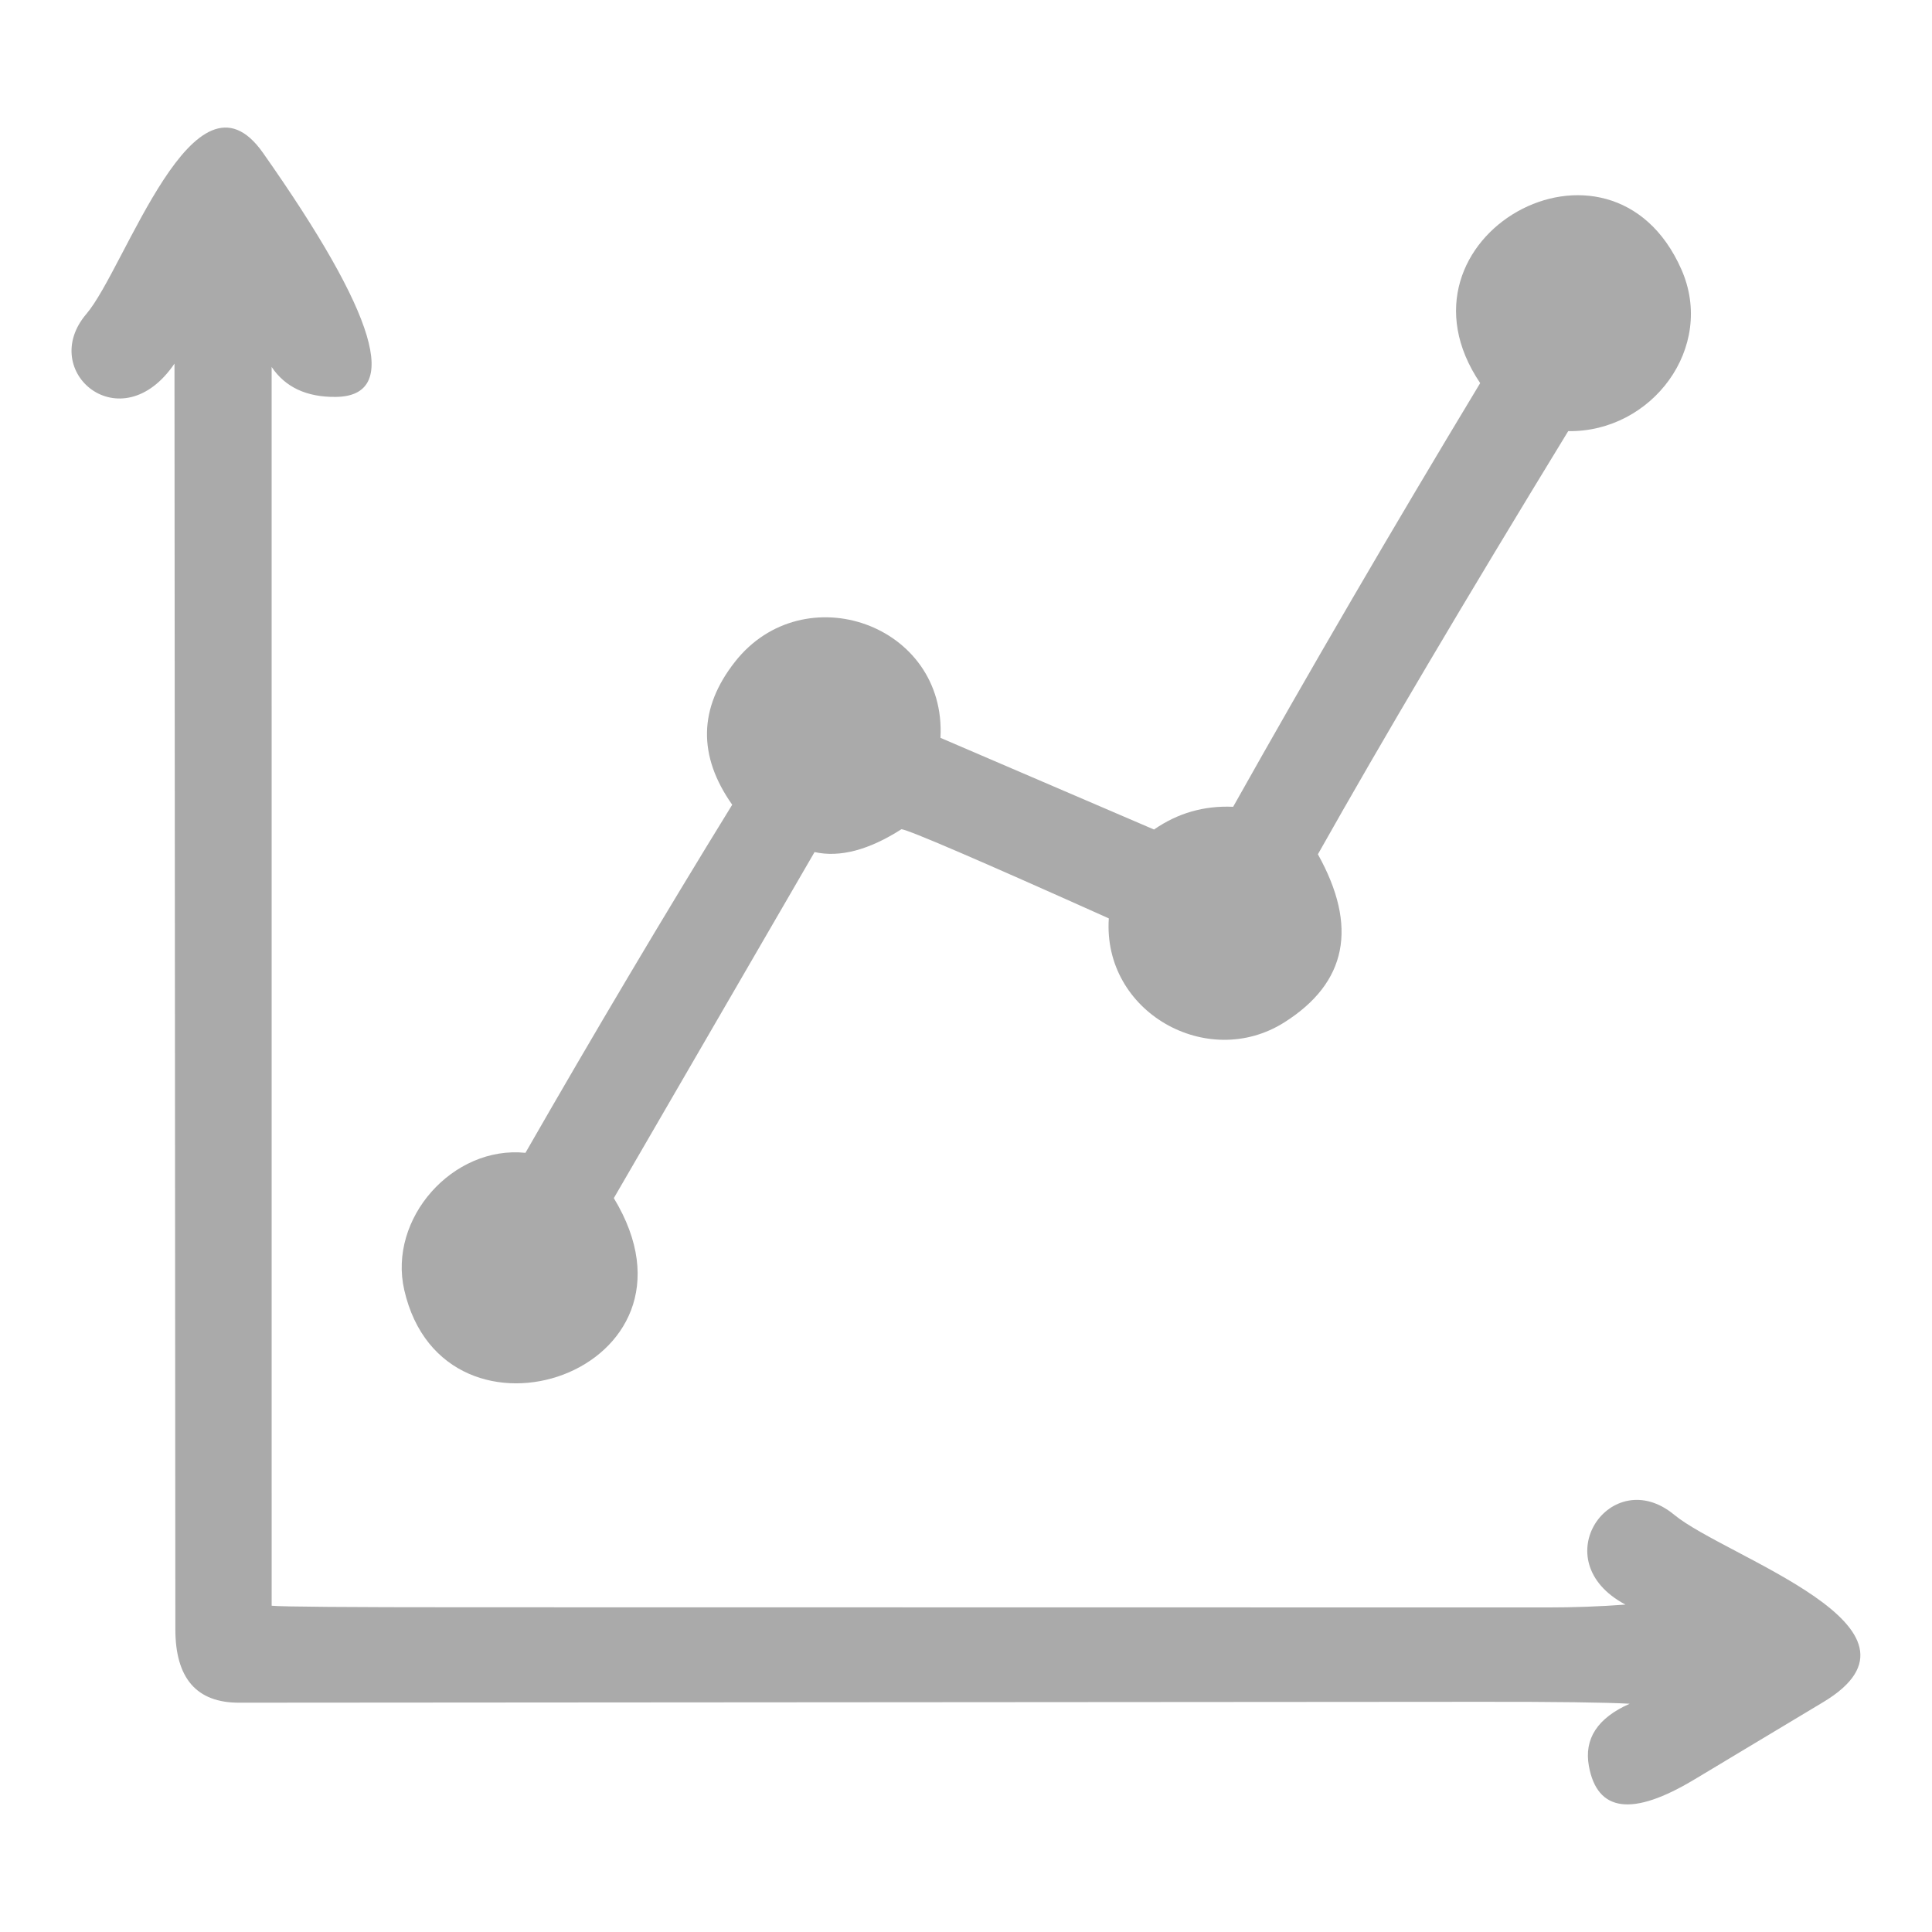
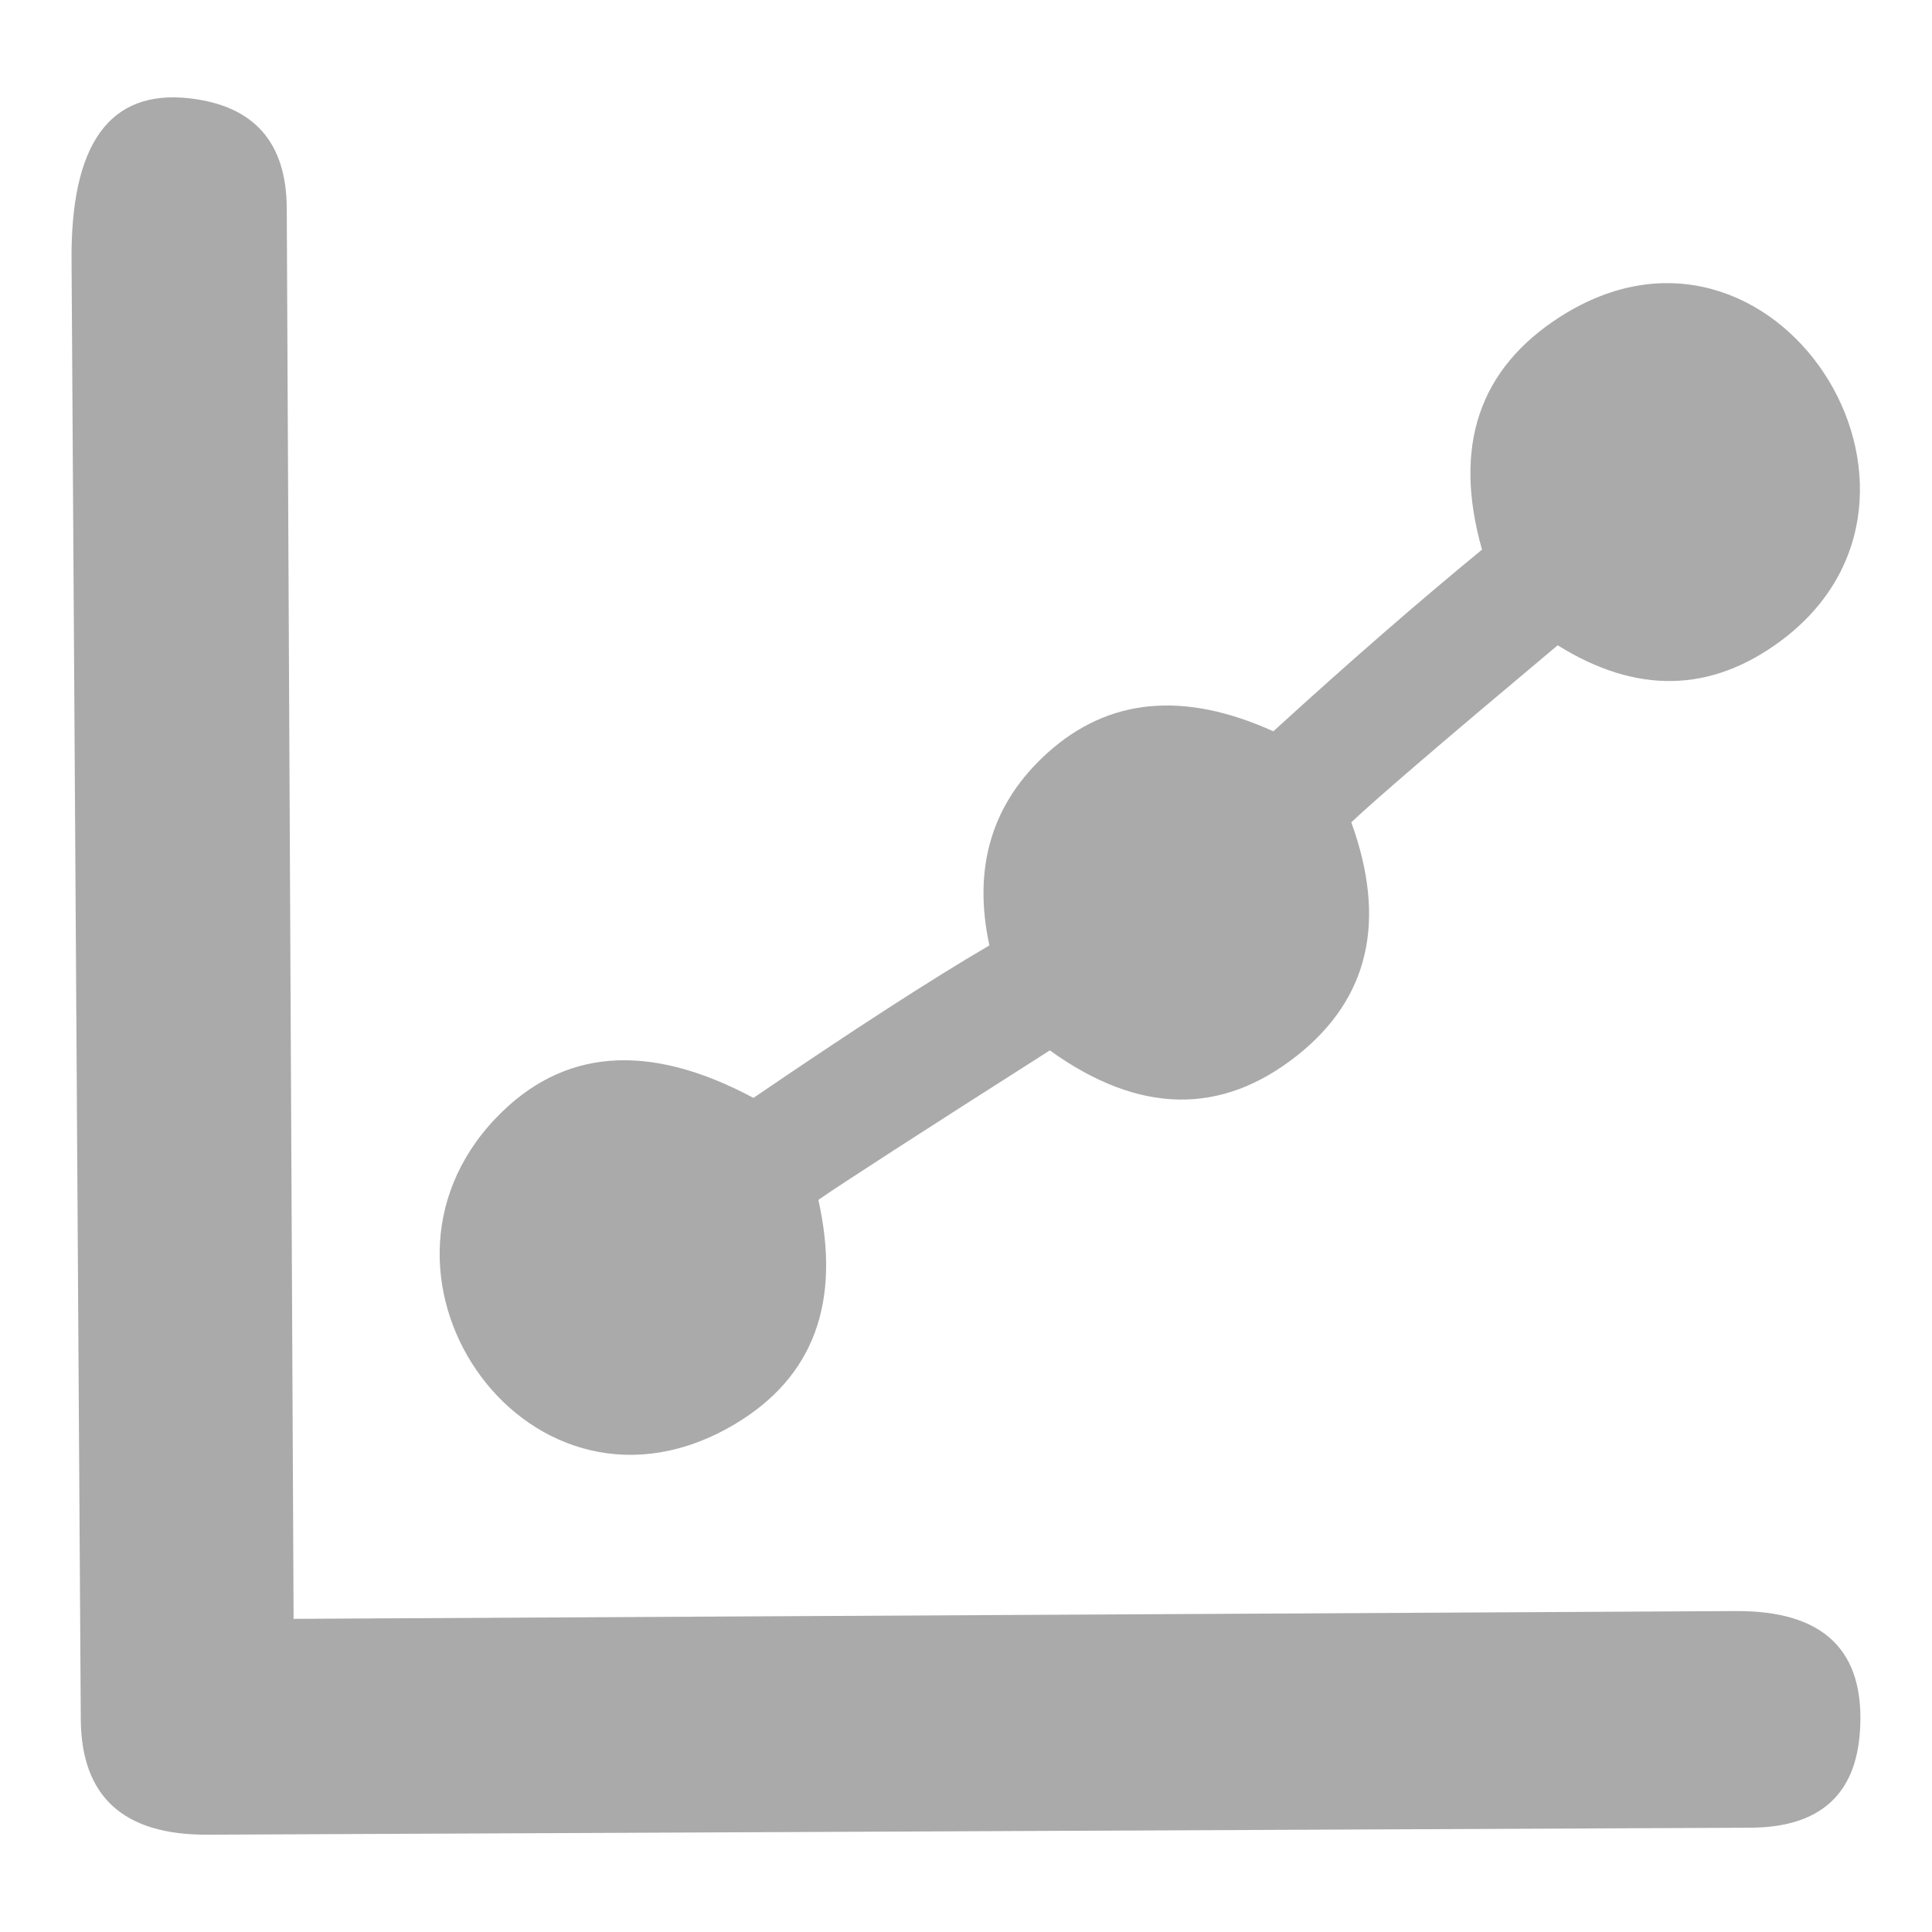
- <svg xmlns="http://www.w3.org/2000/svg" viewBox="114.24 442.98 253.67 253.67" width="16" height="16">
-   <path fill="#AAAAAA" d="M 125.585 484.196 C 119.133 491.752 130.131 501.038 137.149 490.723 L 137.264 656.875 Q 137.256 666.558 145.625 666.542 L 308.625 666.427 Q 323.494 666.412 328.214 666.680 Q 321.884 669.485 322.859 674.858 Q 324.512 683.960 336.715 676.621 L 353.612 666.477 C 369.908 656.703 340.857 647.481 334.045 641.856 C 325.795 635.044 316.785 647.894 327.660 653.661 Q 322.679 654.038 317.375 654.036 L 175.375 654.015 Q 151.960 654.015 149.909 653.811 L 149.905 491.160 Q 152.586 495.152 158.320 495.094 Q 171.228 494.965 148.765 463.042 C 139.768 450.255 130.707 478.197 125.585 484.196 Z" transform="matrix(1 0 0 1 0 0)" />
-   <path fill="#AAAAAA" d="M 282.878 577.213 Q 295.217 569.403 287.279 555.146 Q 299.883 532.763 320.144 499.588 C 331.128 499.750 339.529 488.602 335.005 478.354 C 325.701 457.274 295.688 474.193 308.587 493.282 Q 291.252 522.018 276.151 548.911 Q 270.425 548.658 265.762 551.896 L 237.722 539.858 C 238.533 524.922 219.763 518.413 210.752 529.861 Q 203.574 538.981 210.378 548.642 Q 196.846 570.620 183.231 594.345 C 173.692 593.369 165.167 602.965 167.320 612.364 C 172.565 635.256 208.644 623.074 194.835 600.292 L 221.190 554.857 Q 226.171 555.963 232.600 551.856 Q 234.005 551.981 259.826 563.563 C 258.997 575.873 272.789 583.600 282.878 577.213 Z" transform="matrix(1 0 0 1 0 0)" />
+ <svg xmlns="http://www.w3.org/2000/svg" viewBox="1112.3 435.7 280.01 280.01" width="16" height="16">
+   <path fill="#AAAAAA" d="M 1381.870 686.606 Q 1383.022 669.094 1363.875 669.196 L 1154.852 670.324 L 1153.860 465.875 Q 1153.788 451.576 1139.822 449.956 Q 1122.407 447.937 1122.671 473.625 L 1124.009 684.875 Q 1124.110 701.698 1142.375 701.607 L 1365.999 700.595 Q 1380.955 700.519 1381.870 686.606 Z" transform="matrix(1 0 0 1 0 0)" />
+   <path fill="#AAAAAA" d="M 1184.149 597.770 C 1161.886 621.096 1189.306 659.679 1218.808 642.102 Q 1235.896 631.922 1230.909 609.601 Q 1236.232 605.910 1264.454 587.937 Q 1283.752 601.820 1300.327 588.658 Q 1315.905 576.287 1308.145 554.882 Q 1313.604 549.719 1338.060 529.223 Q 1355.123 539.871 1370.324 528.638 C 1398.779 507.611 1369.432 461.748 1338.412 481.614 Q 1320.736 492.935 1327.093 515.360 Q 1313.199 526.766 1296.848 541.689 Q 1277.383 532.891 1264.149 544.789 Q 1252.020 555.694 1255.694 572.722 Q 1243.176 580.041 1221.500 594.821 Q 1198.635 582.593 1184.149 597.770 Z" transform="matrix(1 0 0 1 0 0)" />
</svg>
